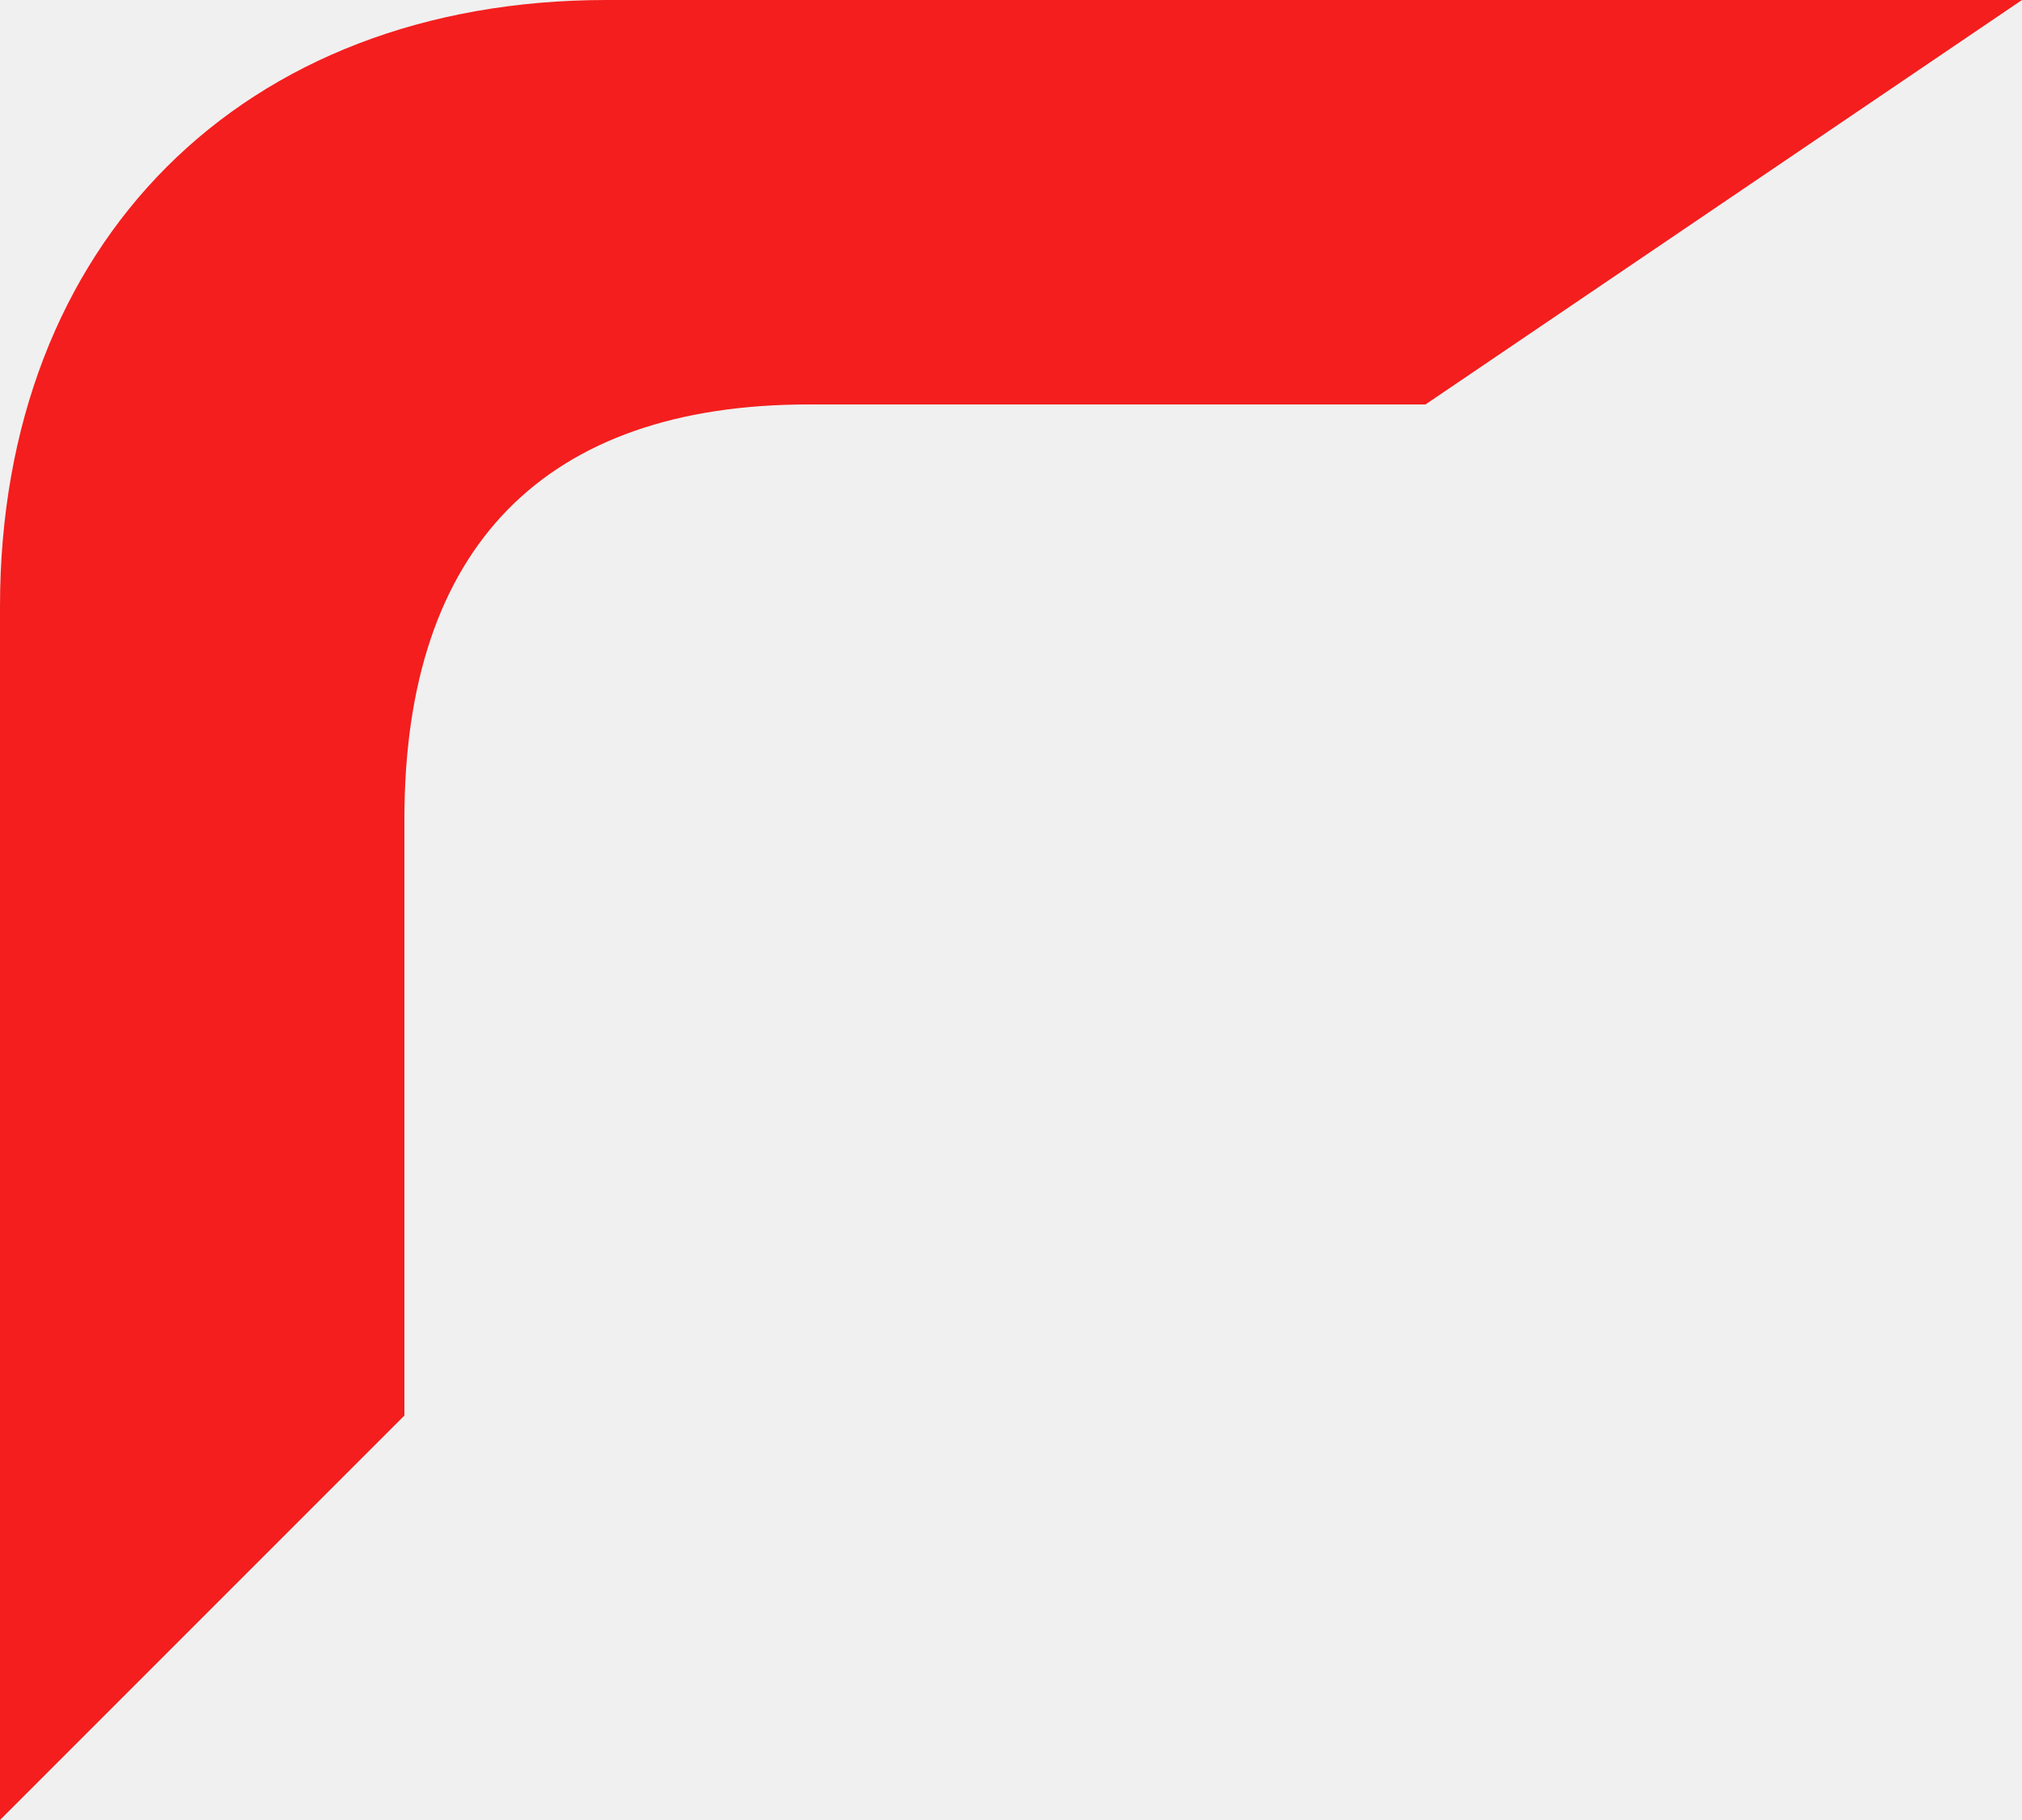
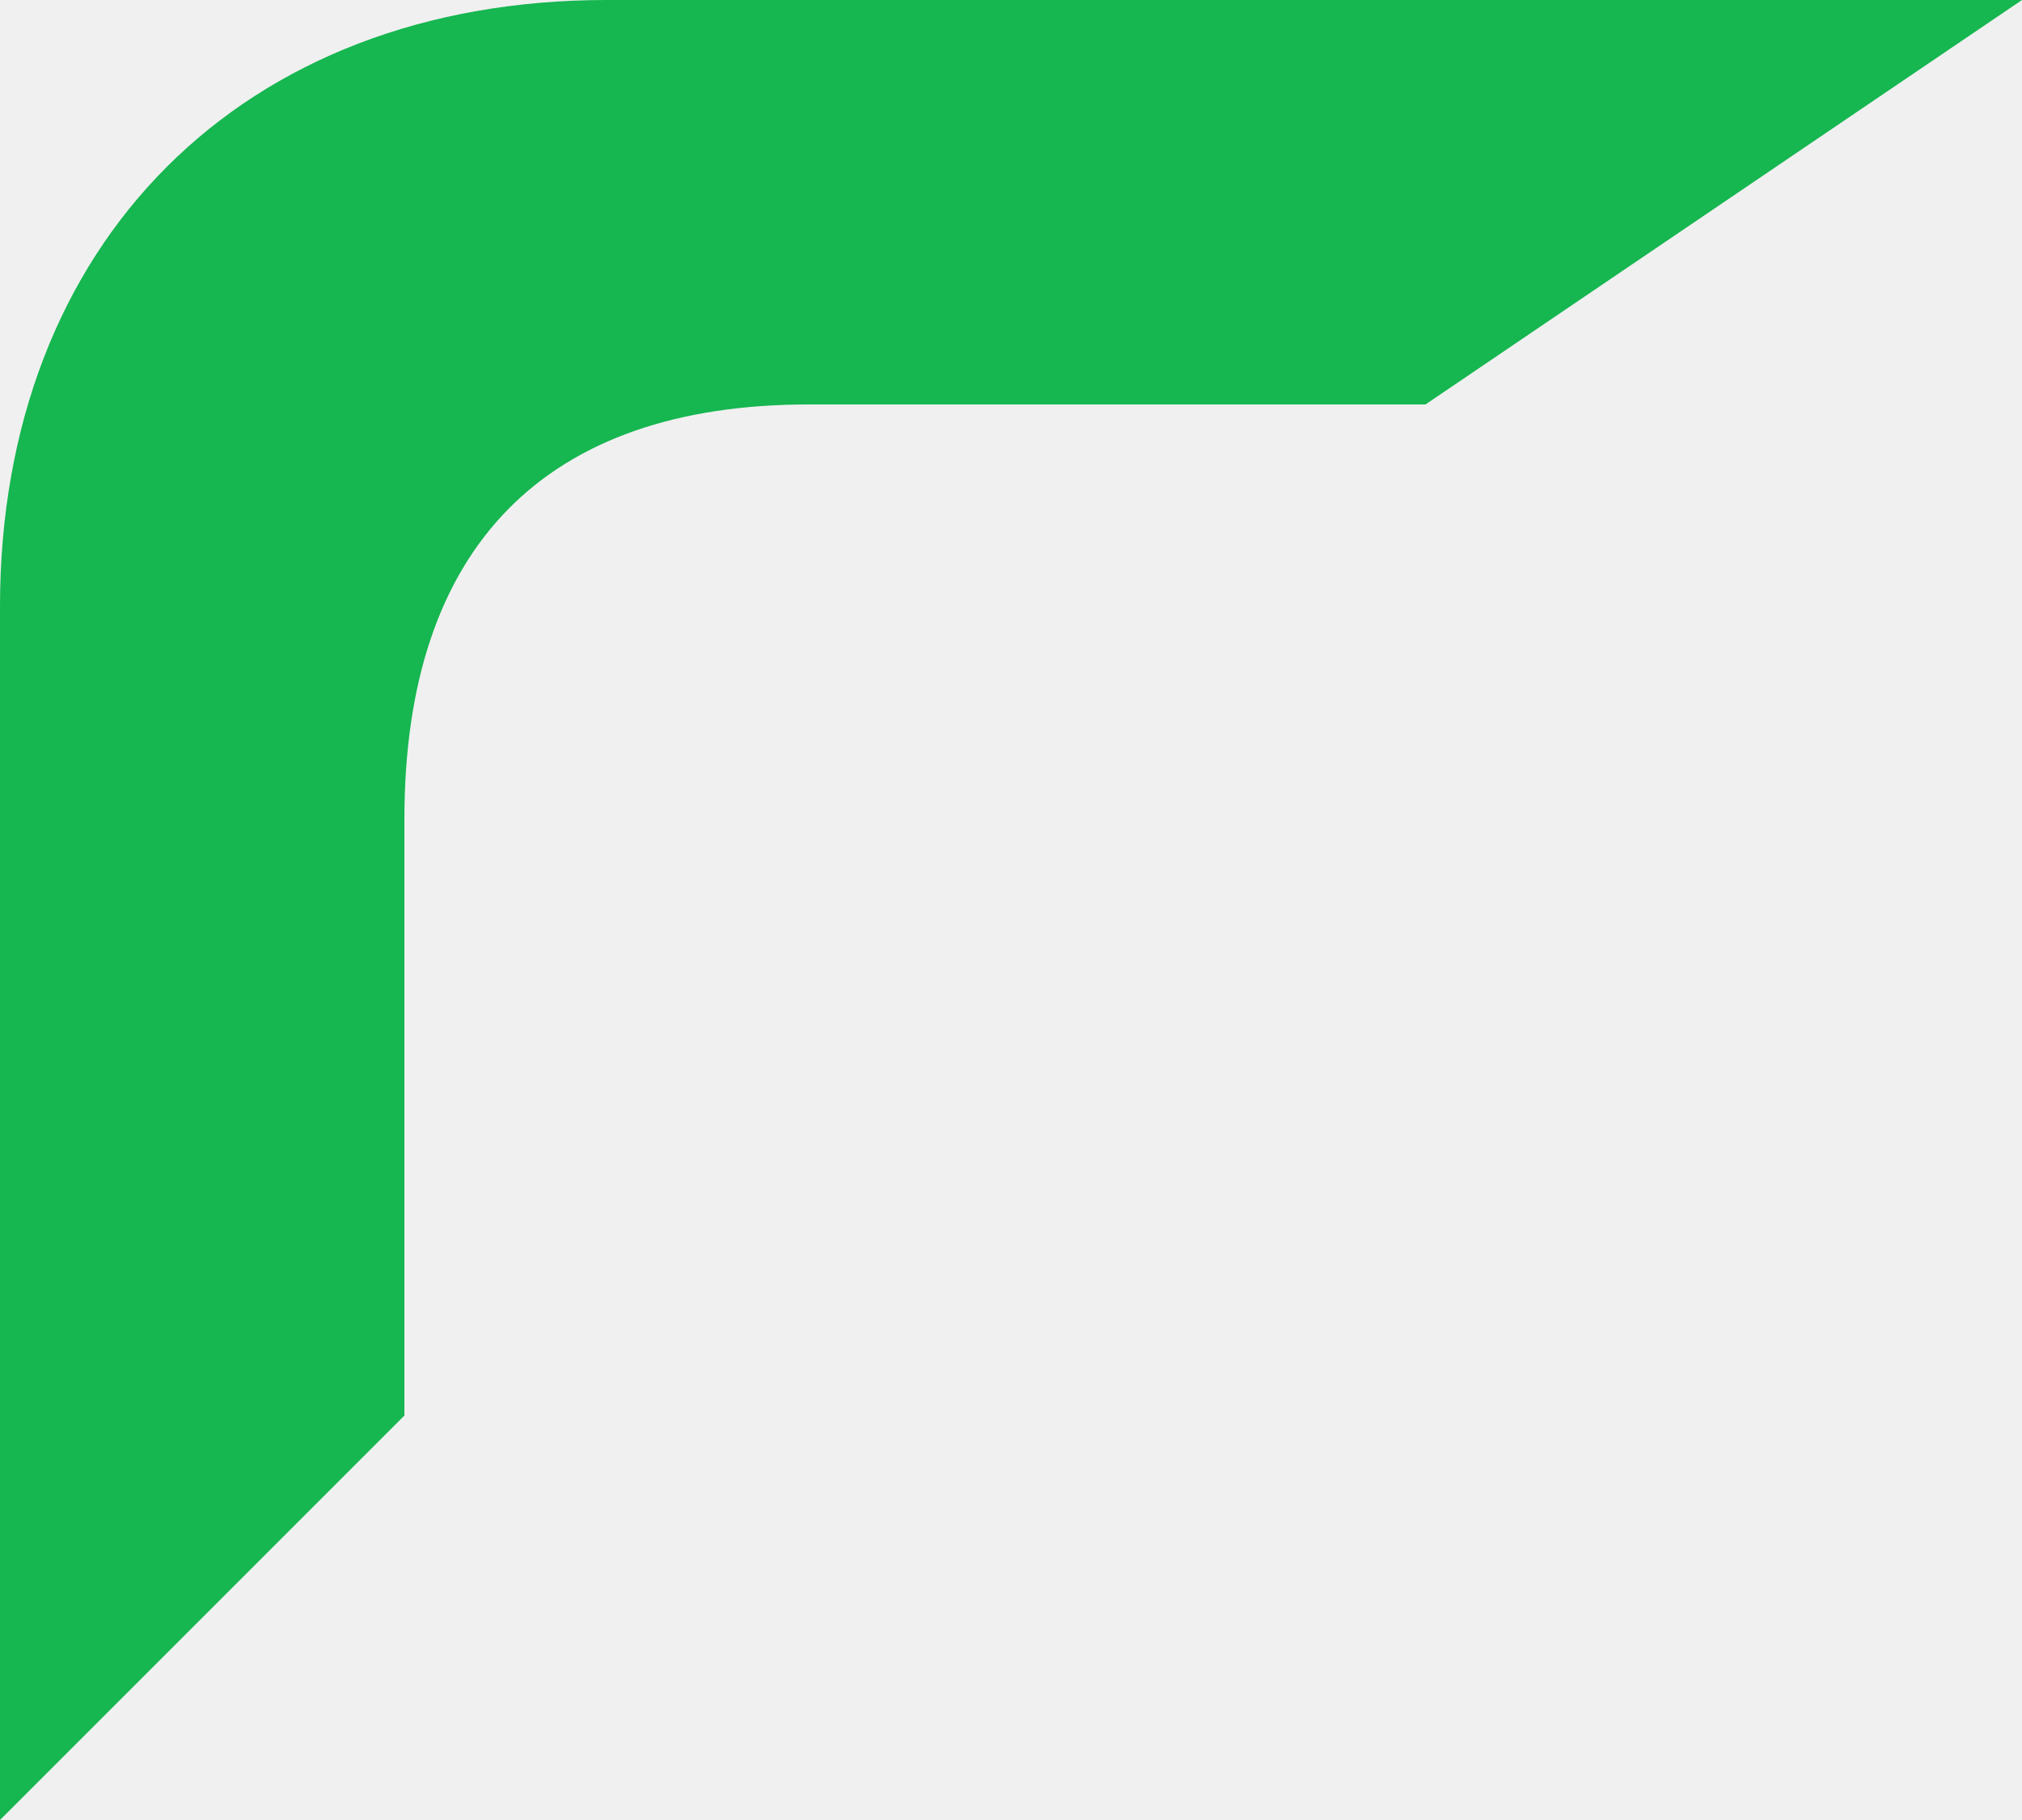
<svg xmlns="http://www.w3.org/2000/svg" width="100" height="90" viewBox="0 0 100 90" fill="none">
-   <path d="M20 70L0 90V30C0 12 12 2.11928e-06 30 2.11928e-06H100L70.5 20H40C27 20 20 27 20 40.5V70Z" fill="#F41E1E" />
+   <g clip-path="url(#clip0_218_3)">
+     <path d="M20 70L0 90V30C0 12 12 0 30 0H100L70.5 20H40C27 20 20 27 20 40.5V70Z" fill="#16B650" />
+   </g>
+   <defs>
+     <clipPath id="clip0_218_3">
+       <rect width="100" height="90" fill="white" />
+     </clipPath>
+   </defs>
</svg>
